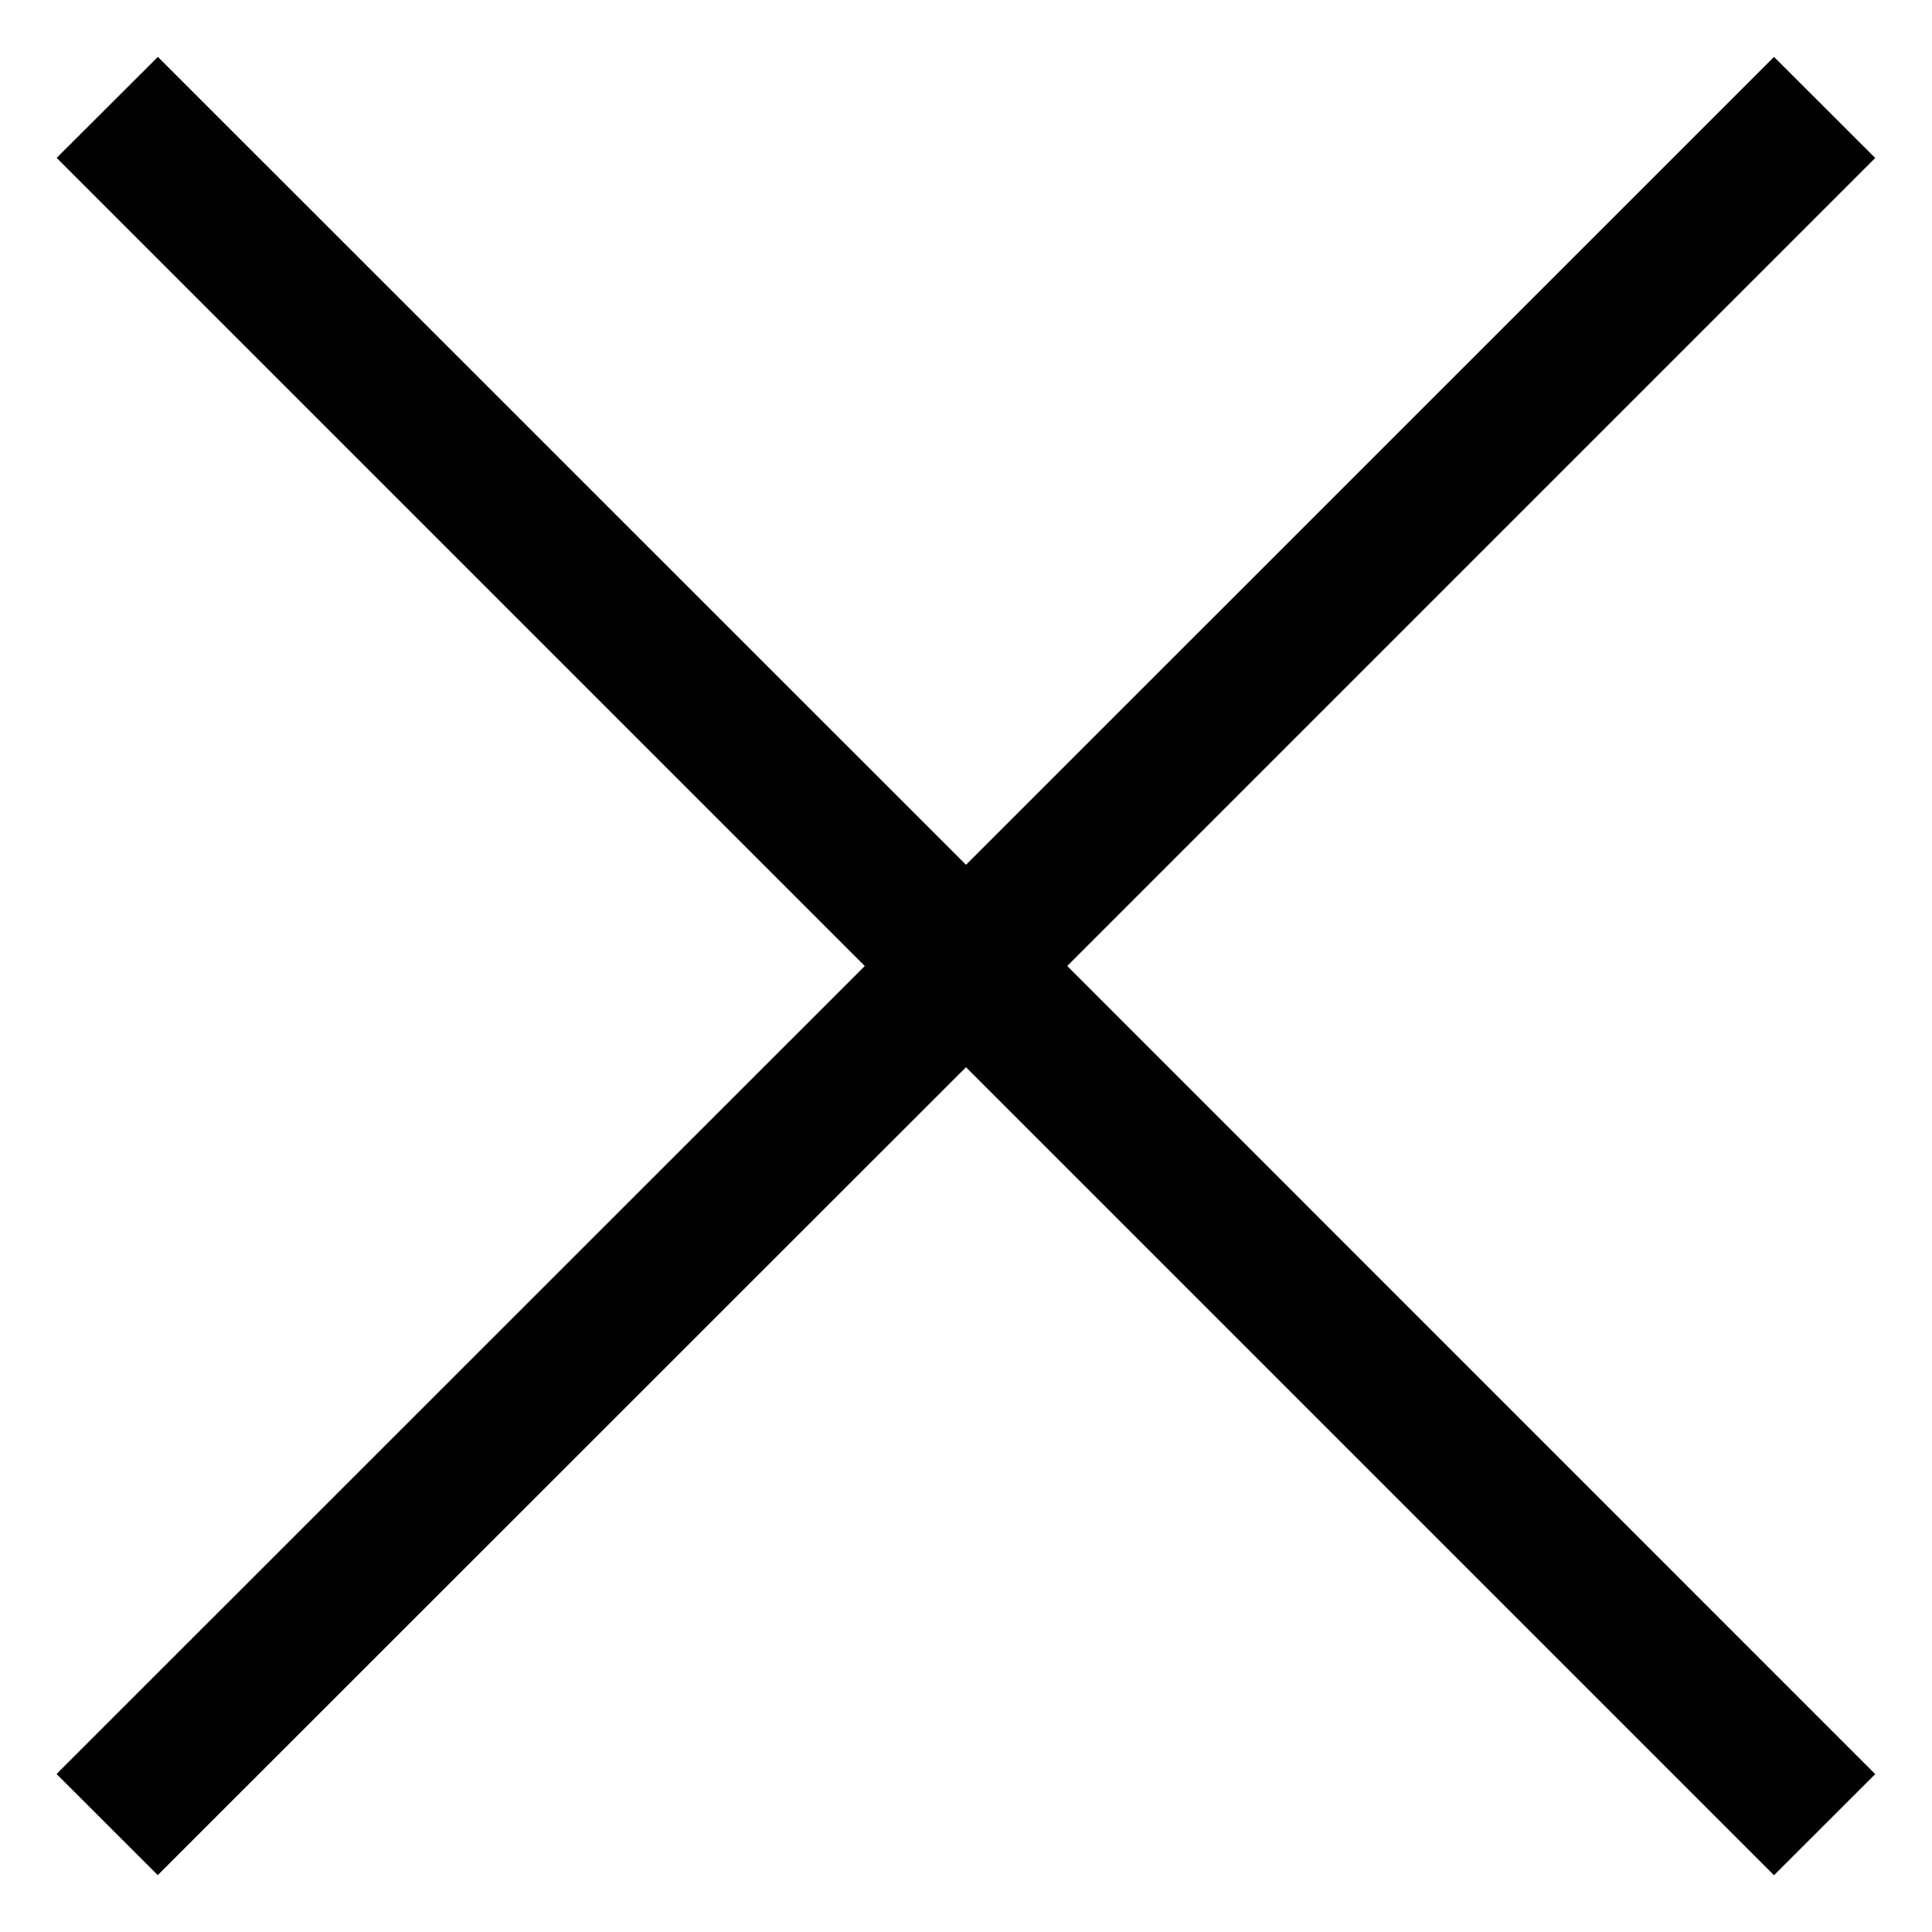
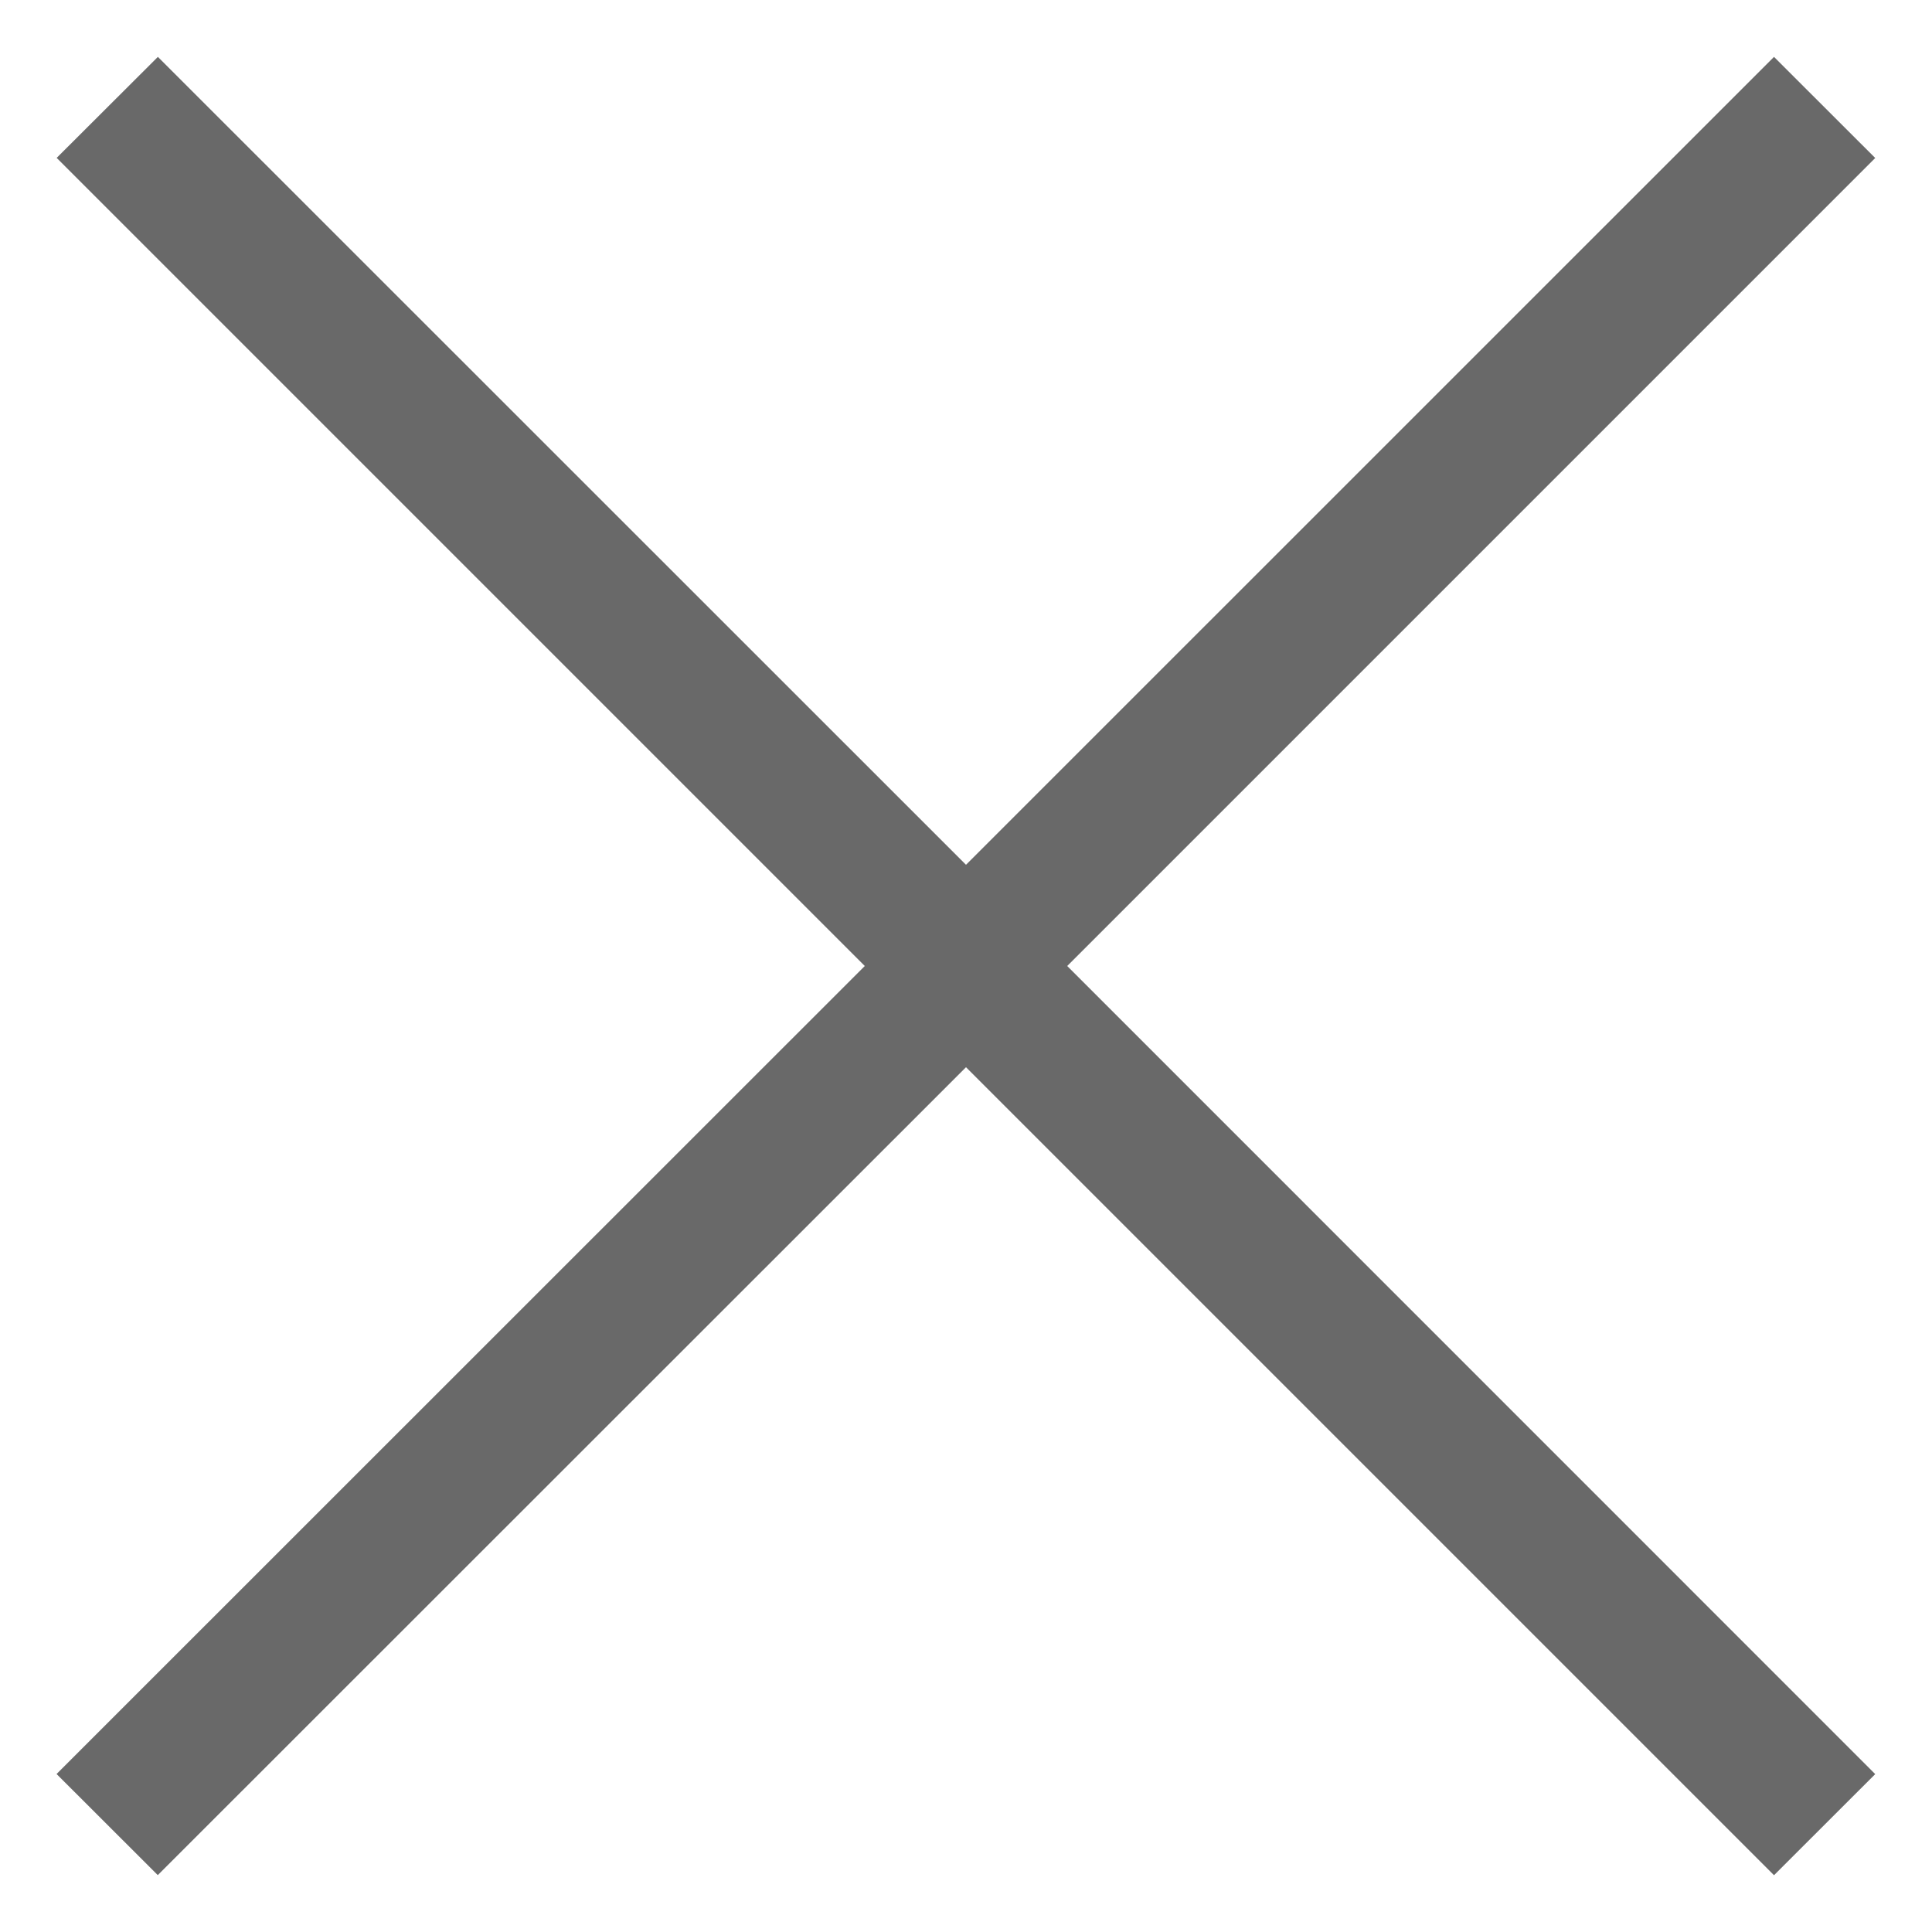
- <svg xmlns="http://www.w3.org/2000/svg" width="18" height="18">
-   <path fill-rule="evenodd" clip-rule="evenodd" d="M8.057 9 .528 1.471 1.471.53 9 8.057 16.528.53l.943.942L9.943 9l7.528 7.529-.943.942L9 9.943 1.47 17.47l-.943-.942L8.057 9Z" />
+ <svg xmlns="http://www.w3.org/2000/svg" width="18" height="18" fill="#696969">
+   <path d="M8.057 9 .528 1.471 1.471.53 9 8.057 16.528.53l.943.942L9.943 9l7.528 7.529-.943.942L9 9.943 1.47 17.47l-.943-.942L8.057 9Z" />
</svg>
